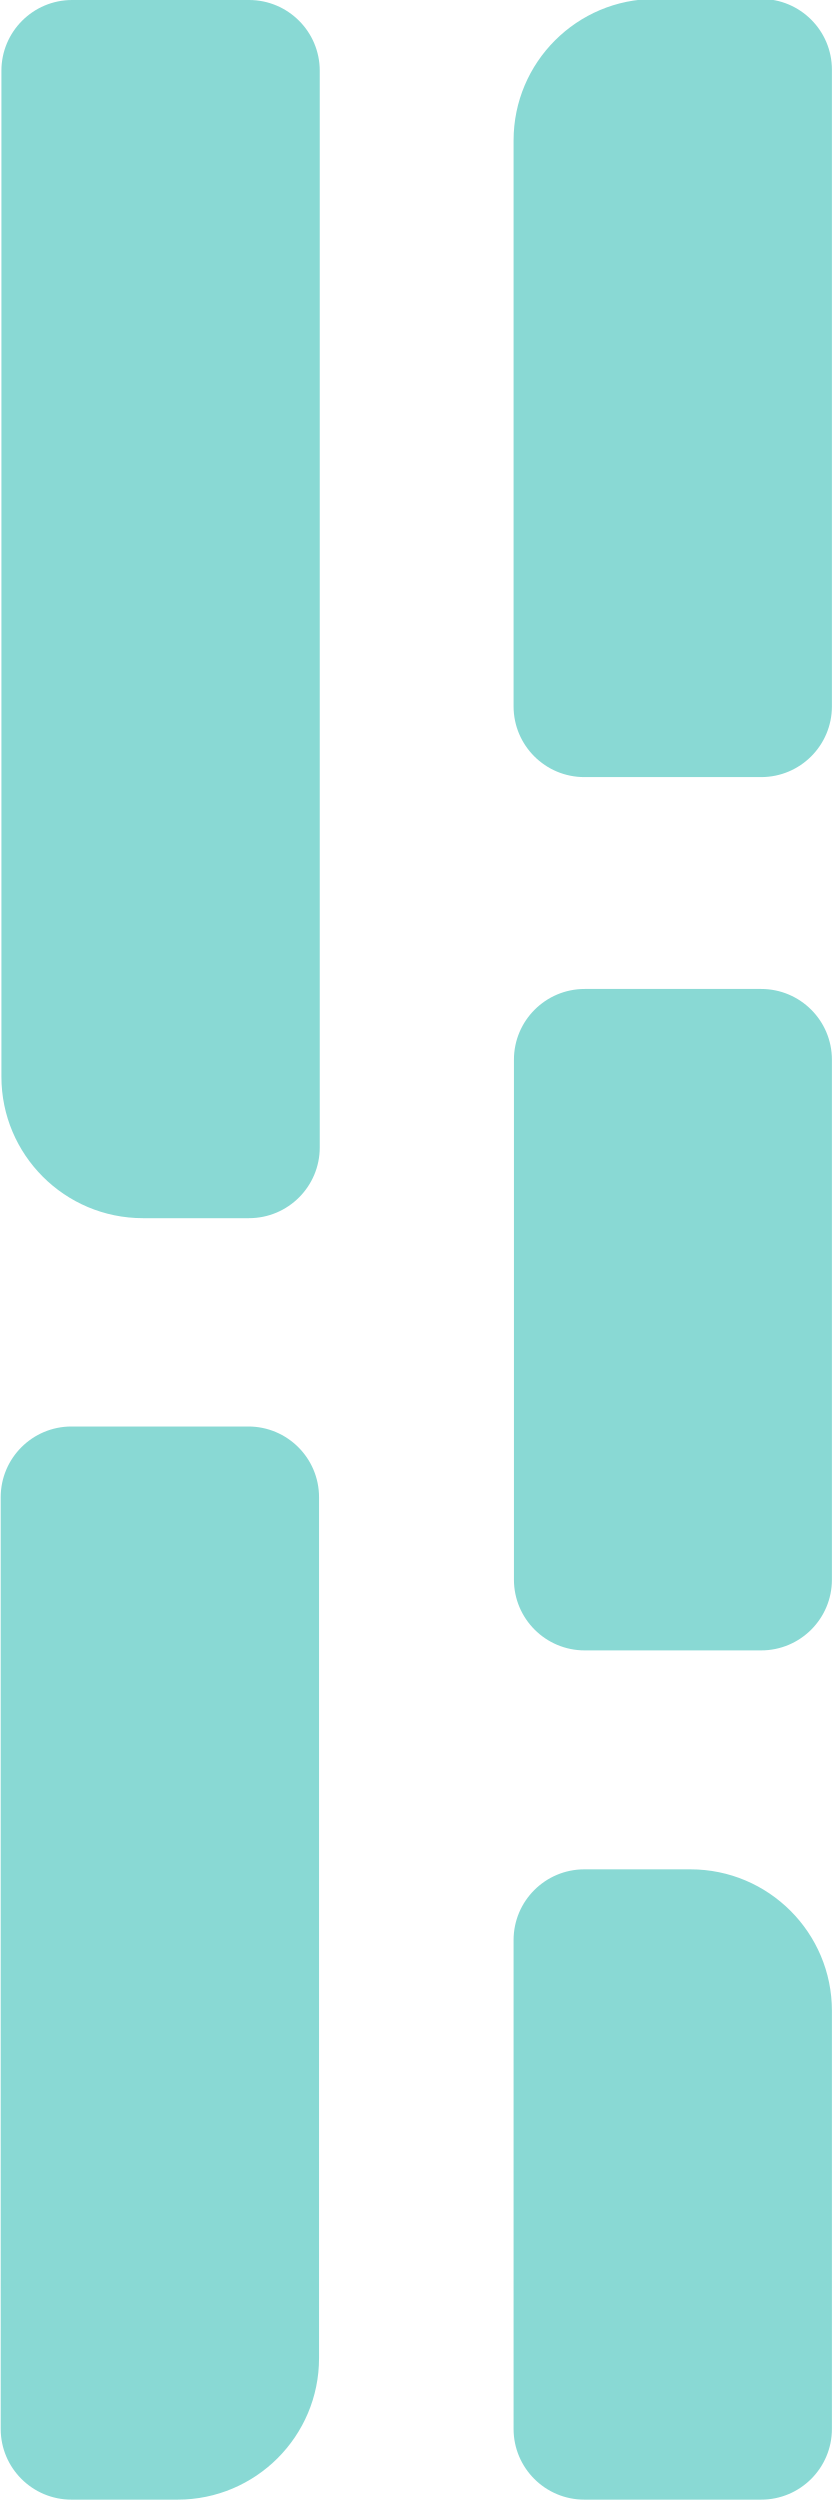
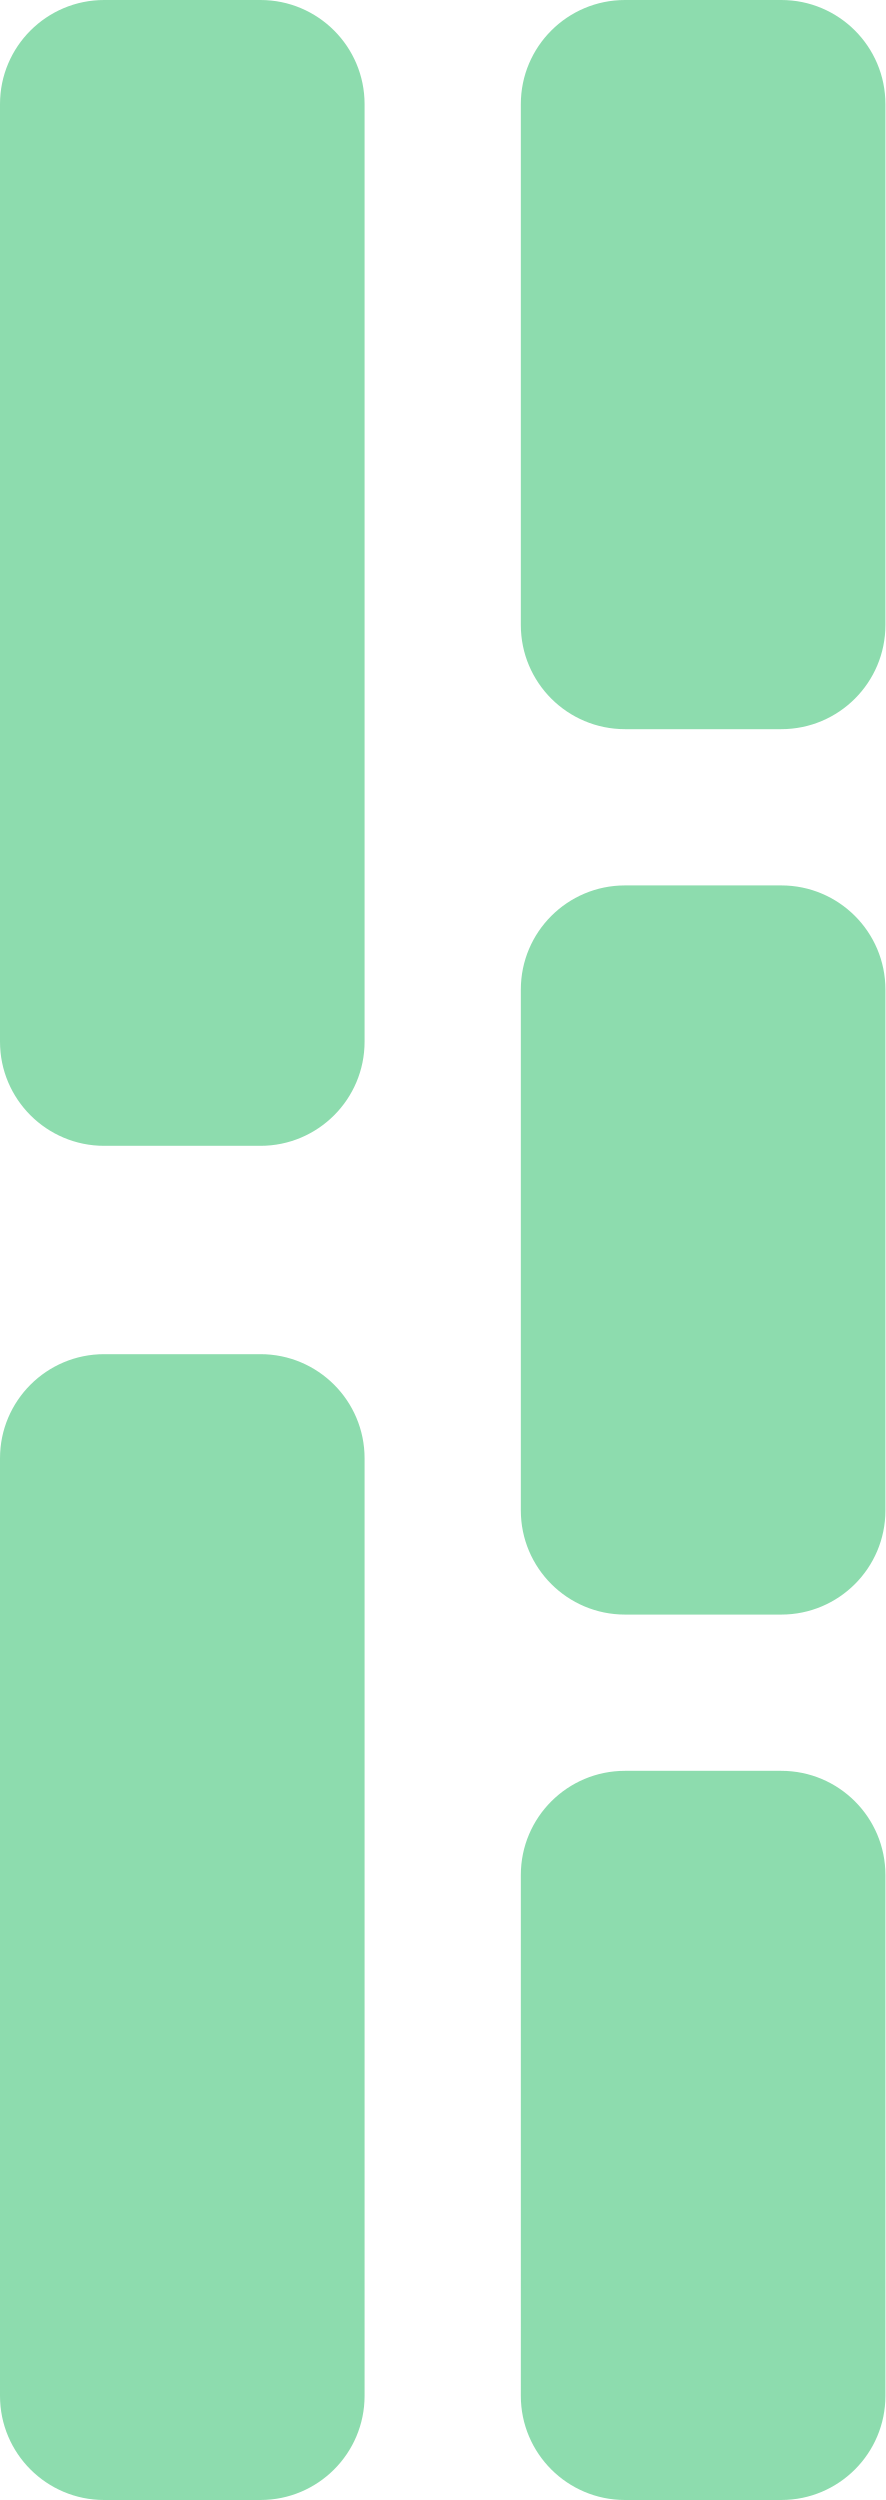
- <svg xmlns="http://www.w3.org/2000/svg" viewBox="0 0 23.52 70.68">
-   <defs>
-     <style>.cls-1{fill:#89d9d4;}</style>
-   </defs>
-   <g id="图层_2" data-name="图层 2">
-     <g id="图层_1-2" data-name="图层 1">
-       <path class="cls-1" d="M-10.7,12.7H19.74a2,2,0,0,1,2,2v3a4,4,0,0,1-4,4H-10.7a2,2,0,0,1-2-2v-5A2,2,0,0,1-10.7,12.7Z" transform="translate(21.74 12.7) rotate(90)" />
-       <path class="cls-1" d="M-8.65,51H15.69a4,4,0,0,1,4,4v3a2,2,0,0,1-2,2H-8.65a2,2,0,0,1-2-2V53A2,2,0,0,1-8.65,51Z" transform="translate(60.02 50.98) rotate(90)" />
-       <path class="cls-1" d="M10,6.51H28a2,2,0,0,1,2,2v5a2,2,0,0,1-2,2H12a4,4,0,0,1-4-4v-3A2,2,0,0,1,10,6.51Z" transform="translate(30.03 -8.03) rotate(90)" />
-       <rect class="cls-1" x="9.68" y="32.82" width="18.7" height="8.99" rx="2" transform="translate(56.34 18.28) rotate(90)" />
-       <path class="cls-1" d="M14.12,57.27H25.94a2,2,0,0,1,2,2v5a2,2,0,0,1-2,2H12.12a2,2,0,0,1-2-2v-3A4,4,0,0,1,14.12,57.27Z" transform="translate(80.79 42.73) rotate(90)" />
-     </g>
-   </g>
+ <svg xmlns="http://www.w3.org/2000/svg" viewBox="0 0 17 48" fill="none" preserveAspectRatio="none">
+   <path d="M10 36C10 34.895 10.895 34 12 34H15C16.105 34 17 34.895 17 36V46C17 47.105 16.105 48 15 48H12C10.895 48 10 47.105 10 46V36Z" fill="#8DDCAE" />
+   <path d="M10 19C10 17.895 10.895 17 12 17H15C16.105 17 17 17.895 17 19V29C17 30.105 16.105 31 15 31H12C10.895 31 10 30.105 10 29V19Z" fill="#8DDCAE" />
+   <path d="M10 2C10 0.895 10.895 0 12 0H15C16.105 0 17 0.895 17 2V12C17 13.105 16.105 14 15 14H12C10.895 14 10 13.105 10 12V2Z" fill="#8DDCAE" />
+   <path d="M0 28C0 26.895 0.895 26 2 26H5C6.105 26 7 26.895 7 28V46C7 47.105 6.105 48 5 48H2C0.895 48 0 47.105 0 46V28Z" fill="#8DDCAE" />
+   <path d="M0 2C0 0.895 0.895 0 2 0H5C6.105 0 7 0.895 7 2V20C7 21.105 6.105 22 5 22H2C0.895 22 0 21.105 0 20V2Z" fill="#8DDCAE" />
</svg>
